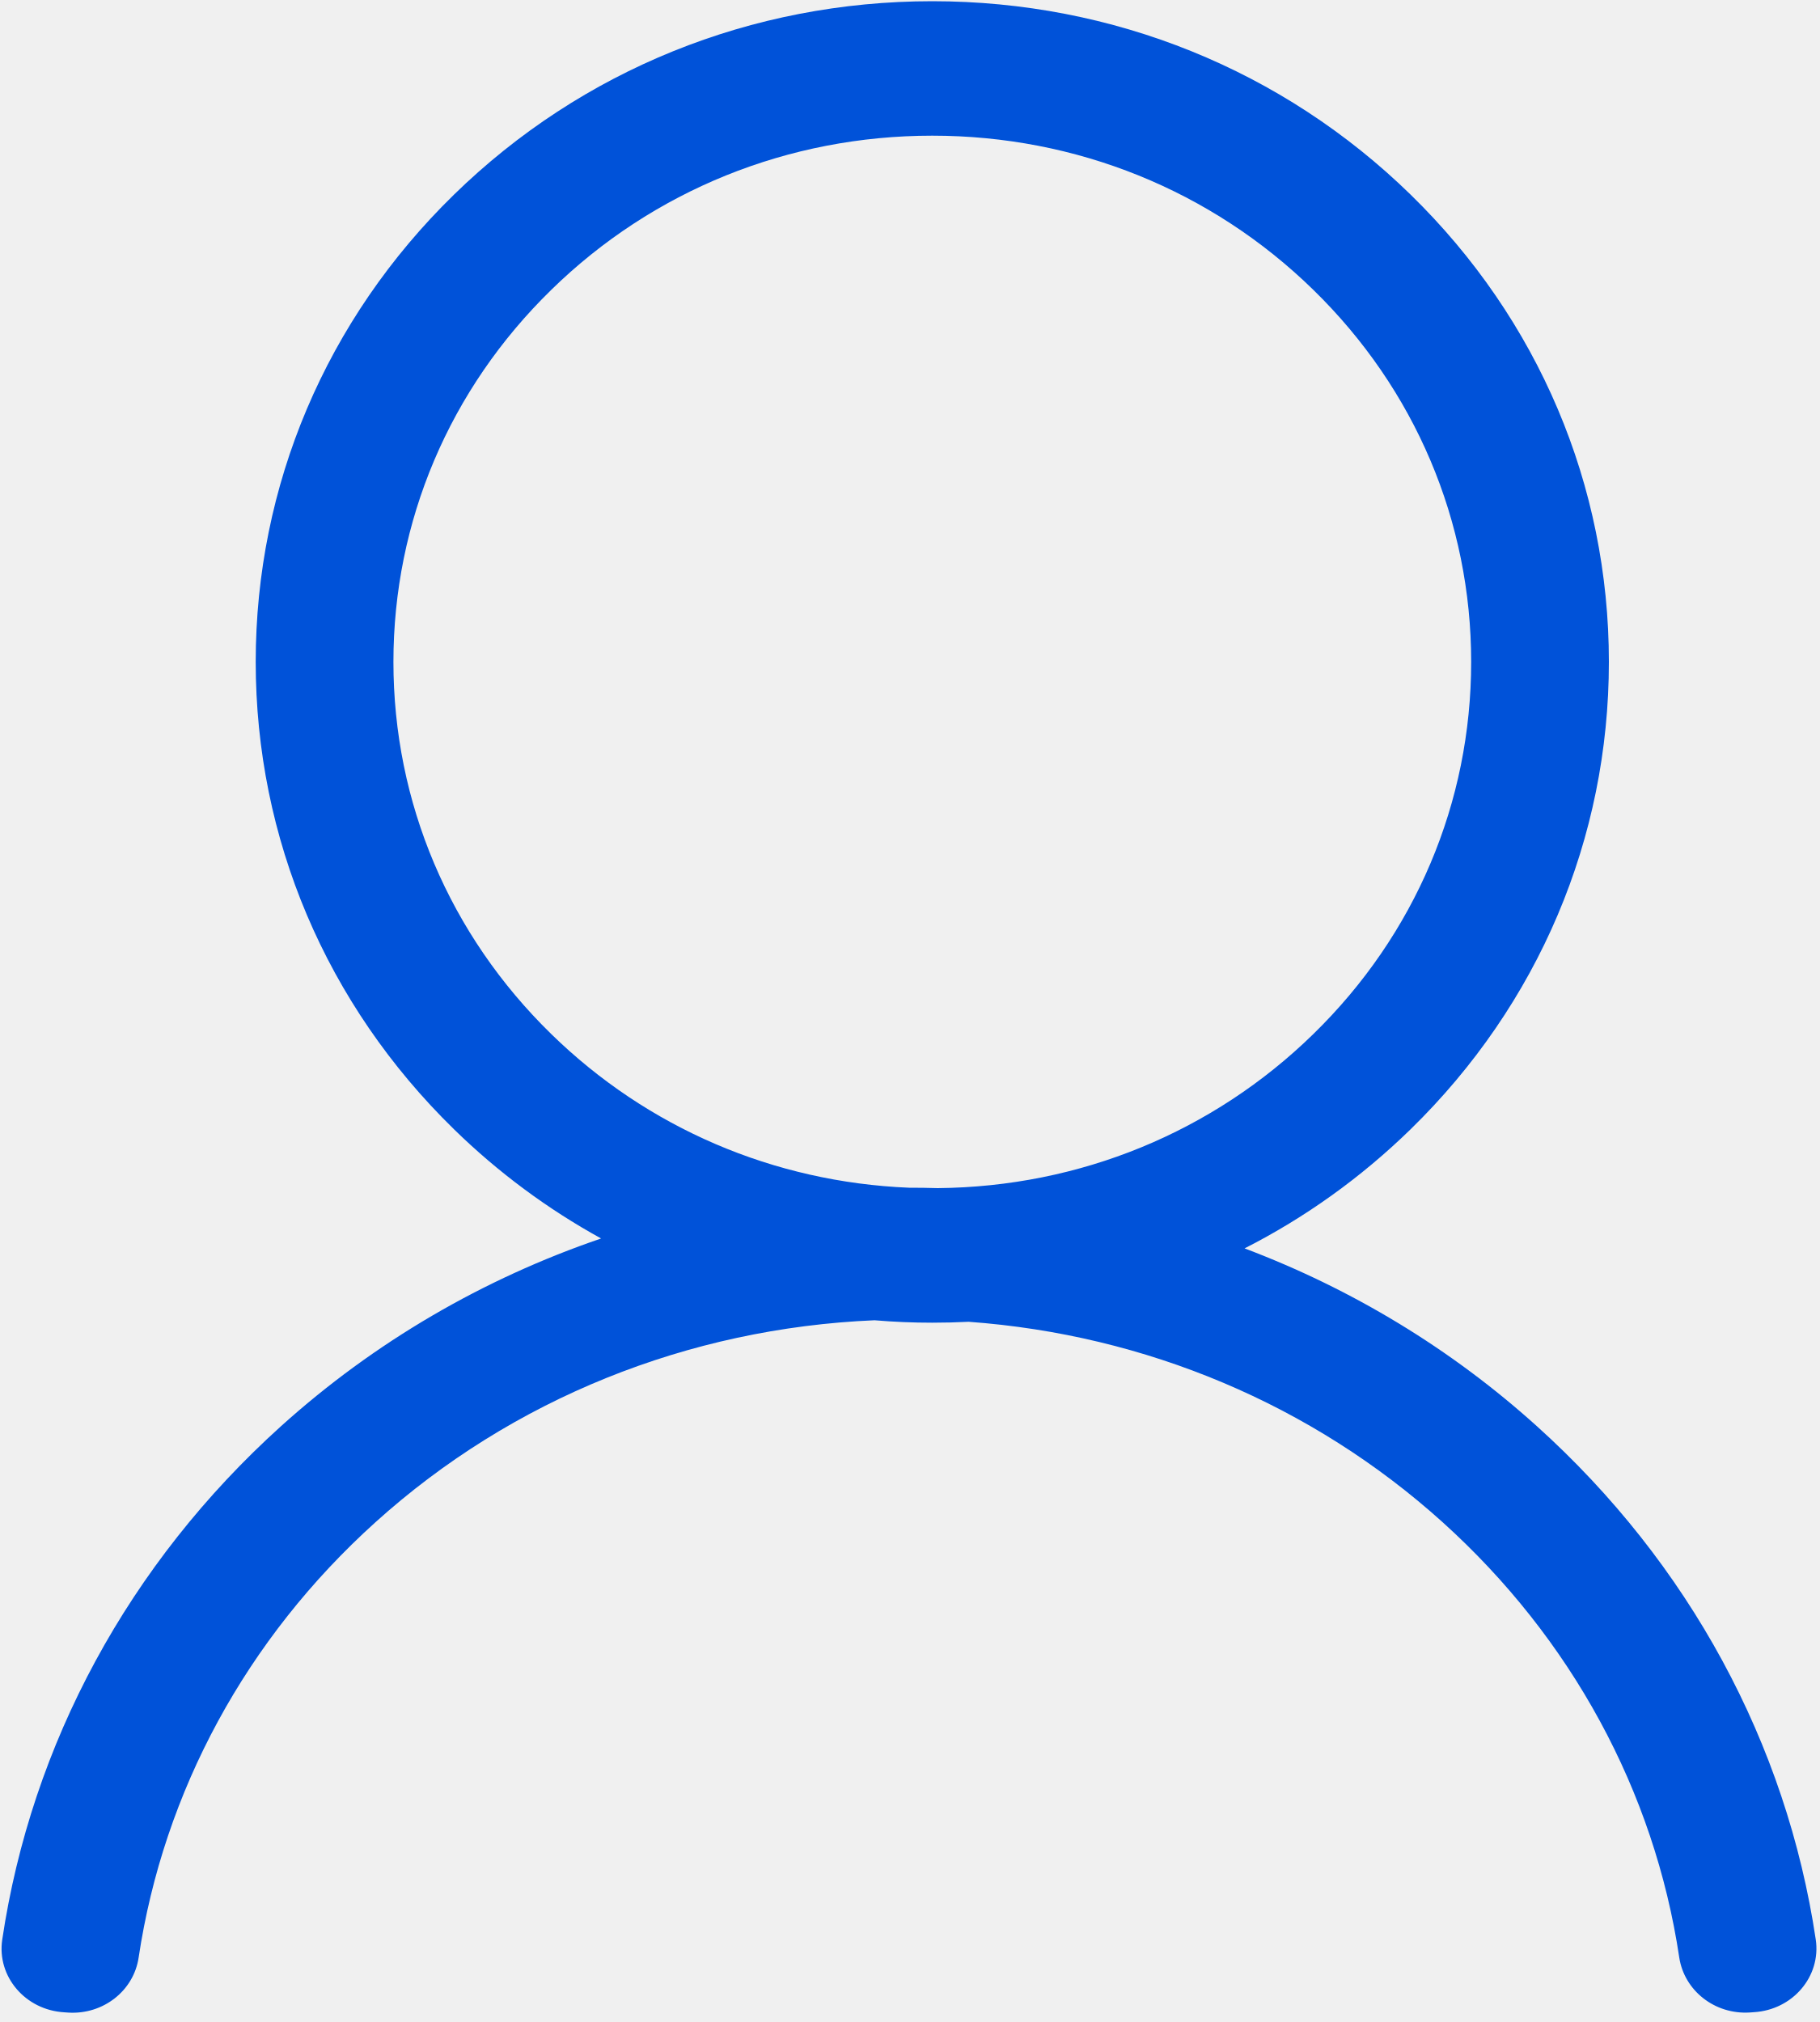
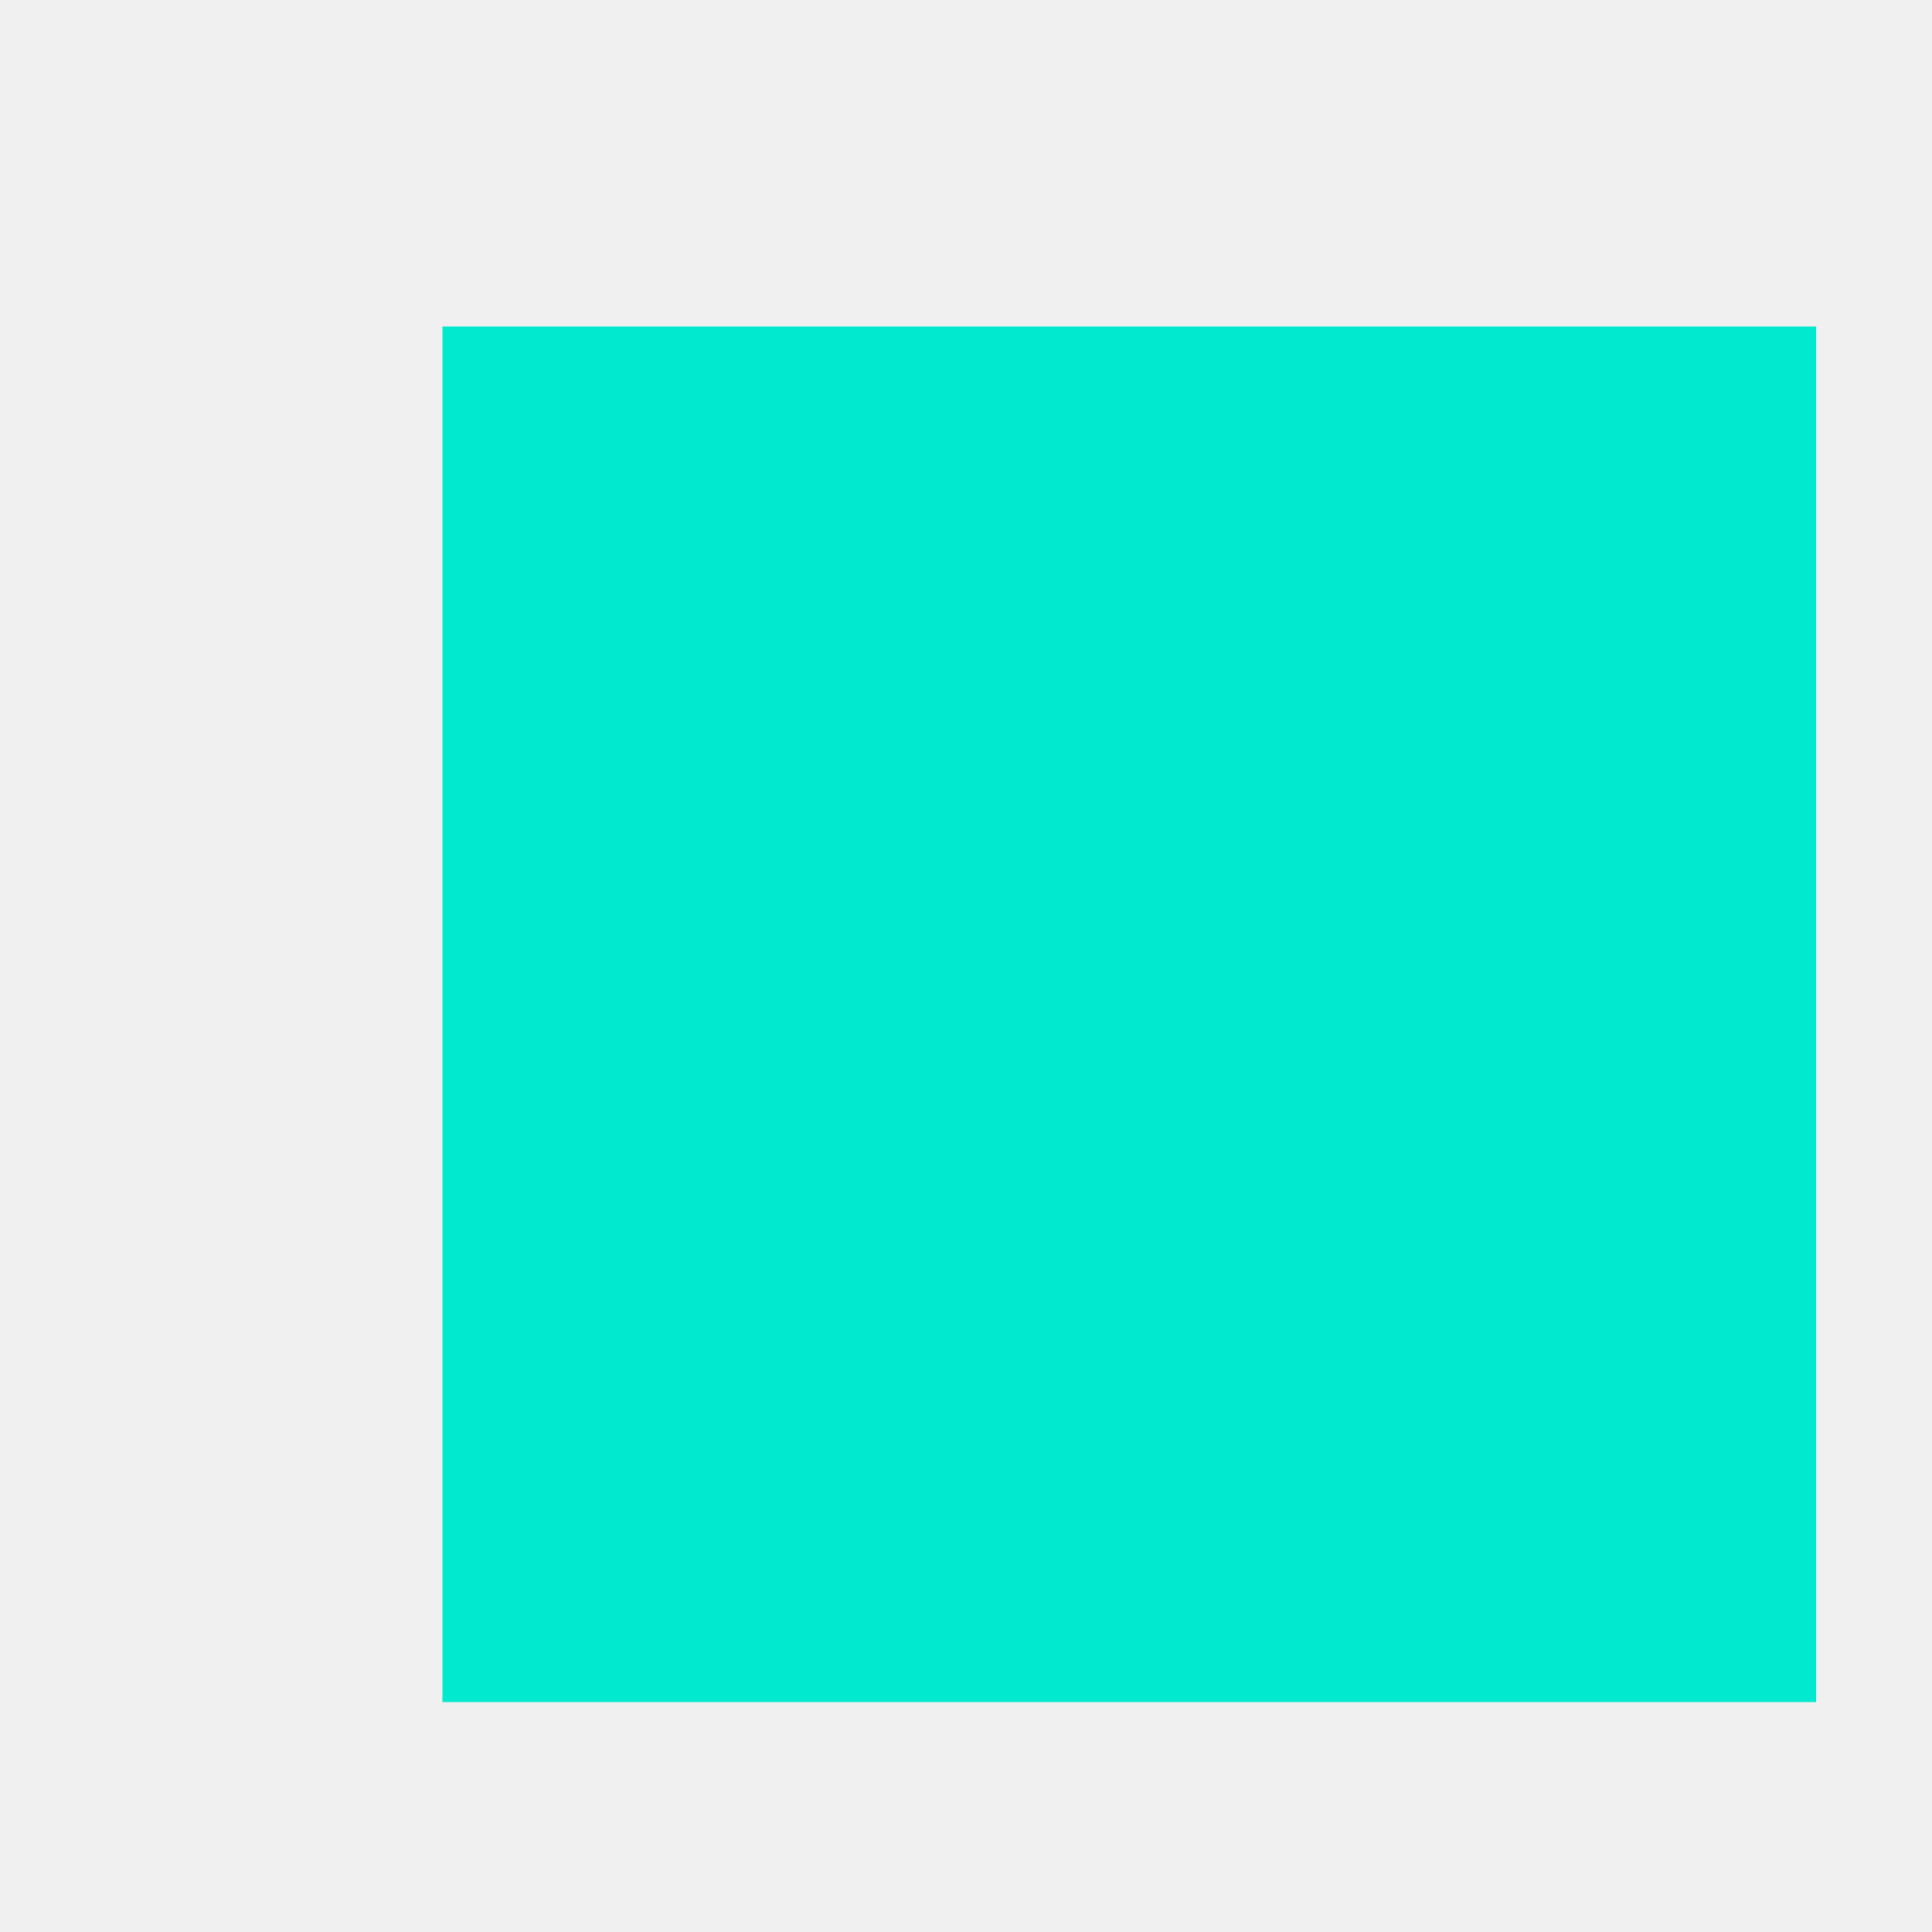
- <svg xmlns="http://www.w3.org/2000/svg" version="1.1" width="18px" height="20px">
+ <svg xmlns="http://www.w3.org/2000/svg" version="1.1" width="2px" height="2px">
  <defs>
    <pattern id="BGPattern" patternUnits="userSpaceOnUse" alignment="0 0" imageRepeat="None" />
-     <mask fill="white" id="Clip1681">
-       <path d="M 17.346 19.903  C 17.73 19.88  18.012 19.549  17.958 19.184  C 17.669 17.247  16.705 15.463  15.199 14.106  C 14.35 13.34  13.369 12.748  12.309 12.348  C 12.907 12.044  13.461 11.648  13.952 11.169  C 15.216 9.934  15.912 8.293  15.912 6.547  C 15.912 4.802  15.216 3.16  13.952 1.926  C 12.688 0.692  11.008 0.012  9.22 0.012  C 7.433 0.012  5.753 0.692  4.489 1.926  C 3.225 3.16  2.529 4.802  2.529 6.547  C 2.529 8.293  3.225 9.934  4.489 11.169  C 4.928 11.598  5.418 11.96  5.945 12.25  C 4.779 12.648  3.702 13.275  2.78 14.106  C 1.275 15.464  0.311 17.247  0.022 19.186  C -0.032 19.55  0.25 19.881  0.634 19.904  L 0.676 19.907  C 1.021 19.928  1.322 19.691  1.371 19.363  C 1.618 17.72  2.436 16.208  3.714 15.056  C 5.064 13.838  6.805 13.137  8.649 13.059  C 8.838 13.075  9.029 13.083  9.22 13.083  C 9.341 13.083  9.461 13.08  9.58 13.074  C 11.331 13.201  12.977 13.893  14.266 15.055  C 15.543 16.207  16.362 17.719  16.608 19.362  C 16.658 19.69  16.959 19.927  17.304 19.906  L 17.346 19.903  Z M 5.452 10.228  C 4.445 9.245  3.891 7.938  3.891 6.547  C 3.891 5.157  4.445 3.85  5.452 2.867  C 6.458 1.883  7.797 1.342  9.22 1.342  C 10.644 1.342  11.982 1.883  12.989 2.867  C 13.996 3.85  14.55 5.157  14.55 6.547  C 14.55 7.938  13.996 9.245  12.989 10.228  C 11.995 11.199  10.678 11.739  9.275 11.752  C 9.181 11.749  9.086 11.748  8.991 11.748  C 7.653 11.693  6.404 11.158  5.452 10.228  Z " fill-rule="evenodd" />
+     <mask fill="white" id="Clip15">
+       <path d="M 1.88 1.762  L 1.88 0.338  L 0.458 0.338  L 0.458 1.762  L 1.88 1.762  Z " fill-rule="evenodd" />
    </mask>
  </defs>
-   <g transform="matrix(1 0 0 1 -1376 -32 )">
-     <path d="M 17.346 19.903  C 17.73 19.88  18.012 19.549  17.958 19.184  C 17.669 17.247  16.705 15.463  15.199 14.106  C 14.35 13.34  13.369 12.748  12.309 12.348  C 12.907 12.044  13.461 11.648  13.952 11.169  C 15.216 9.934  15.912 8.293  15.912 6.547  C 15.912 4.802  15.216 3.16  13.952 1.926  C 12.688 0.692  11.008 0.012  9.22 0.012  C 7.433 0.012  5.753 0.692  4.489 1.926  C 3.225 3.16  2.529 4.802  2.529 6.547  C 2.529 8.293  3.225 9.934  4.489 11.169  C 4.928 11.598  5.418 11.96  5.945 12.25  C 4.779 12.648  3.702 13.275  2.78 14.106  C 1.275 15.464  0.311 17.247  0.022 19.186  C -0.032 19.55  0.25 19.881  0.634 19.904  L 0.676 19.907  C 1.021 19.928  1.322 19.691  1.371 19.363  C 1.618 17.72  2.436 16.208  3.714 15.056  C 5.064 13.838  6.805 13.137  8.649 13.059  C 8.838 13.075  9.029 13.083  9.22 13.083  C 9.341 13.083  9.461 13.08  9.58 13.074  C 11.331 13.201  12.977 13.893  14.266 15.055  C 15.543 16.207  16.362 17.719  16.608 19.362  C 16.658 19.69  16.959 19.927  17.304 19.906  L 17.346 19.903  Z M 5.452 10.228  C 4.445 9.245  3.891 7.938  3.891 6.547  C 3.891 5.157  4.445 3.85  5.452 2.867  C 6.458 1.883  7.797 1.342  9.22 1.342  C 10.644 1.342  11.982 1.883  12.989 2.867  C 13.996 3.85  14.55 5.157  14.55 6.547  C 14.55 7.938  13.996 9.245  12.989 10.228  C 11.995 11.199  10.678 11.739  9.275 11.752  C 9.181 11.749  9.086 11.748  8.991 11.748  C 7.653 11.693  6.404 11.158  5.452 10.228  Z " fill-rule="nonzero" fill="rgba(0, 82, 217, 1)" stroke="none" transform="matrix(1 0 0 1 1376 32 )" class="fill" />
-     <path d="M 17.346 19.903  C 17.73 19.88  18.012 19.549  17.958 19.184  C 17.669 17.247  16.705 15.463  15.199 14.106  C 14.35 13.34  13.369 12.748  12.309 12.348  C 12.907 12.044  13.461 11.648  13.952 11.169  C 15.216 9.934  15.912 8.293  15.912 6.547  C 15.912 4.802  15.216 3.16  13.952 1.926  C 12.688 0.692  11.008 0.012  9.22 0.012  C 7.433 0.012  5.753 0.692  4.489 1.926  C 3.225 3.16  2.529 4.802  2.529 6.547  C 2.529 8.293  3.225 9.934  4.489 11.169  C 4.928 11.598  5.418 11.96  5.945 12.25  C 4.779 12.648  3.702 13.275  2.78 14.106  C 1.275 15.464  0.311 17.247  0.022 19.186  C -0.032 19.55  0.25 19.881  0.634 19.904  L 0.676 19.907  C 1.021 19.928  1.322 19.691  1.371 19.363  C 1.618 17.72  2.436 16.208  3.714 15.056  C 5.064 13.838  6.805 13.137  8.649 13.059  C 8.838 13.075  9.029 13.083  9.22 13.083  C 9.341 13.083  9.461 13.08  9.58 13.074  C 11.331 13.201  12.977 13.893  14.266 15.055  C 15.543 16.207  16.362 17.719  16.608 19.362  C 16.658 19.69  16.959 19.927  17.304 19.906  L 17.346 19.903  Z " stroke-width="0" stroke-dasharray="0" stroke="rgba(255, 255, 255, 0)" fill="none" transform="matrix(1 0 0 1 1376 32 )" class="stroke" mask="url(#Clip1681)" />
-     <path d="M 5.452 10.228  C 4.445 9.245  3.891 7.938  3.891 6.547  C 3.891 5.157  4.445 3.85  5.452 2.867  C 6.458 1.883  7.797 1.342  9.22 1.342  C 10.644 1.342  11.982 1.883  12.989 2.867  C 13.996 3.85  14.55 5.157  14.55 6.547  C 14.55 7.938  13.996 9.245  12.989 10.228  C 11.995 11.199  10.678 11.739  9.275 11.752  C 9.181 11.749  9.086 11.748  8.991 11.748  C 7.653 11.693  6.404 11.158  5.452 10.228  Z " stroke-width="0" stroke-dasharray="0" stroke="rgba(255, 255, 255, 0)" fill="none" transform="matrix(1 0 0 1 1376 32 )" class="stroke" mask="url(#Clip1681)" />
+   <g transform="matrix(1 0 0 1 -26 -19 )">
+     <path d="M 1.88 1.762  L 1.88 0.338  L 0.458 0.338  L 0.458 1.762  L 1.88 1.762  Z " fill-rule="nonzero" fill="rgba(1, 233, 206, 1)" stroke="none" transform="matrix(1 0 0 1 26 19 )" class="fill" />
+     <path d="M 1.88 1.762  L 1.88 0.338  L 0.458 0.338  L 0.458 1.762  L 1.88 1.762  Z " stroke-width="0" stroke-dasharray="0" stroke="rgba(255, 255, 255, 0)" fill="none" transform="matrix(1 0 0 1 26 19 )" class="stroke" mask="url(#Clip15)" />
  </g>
</svg>
